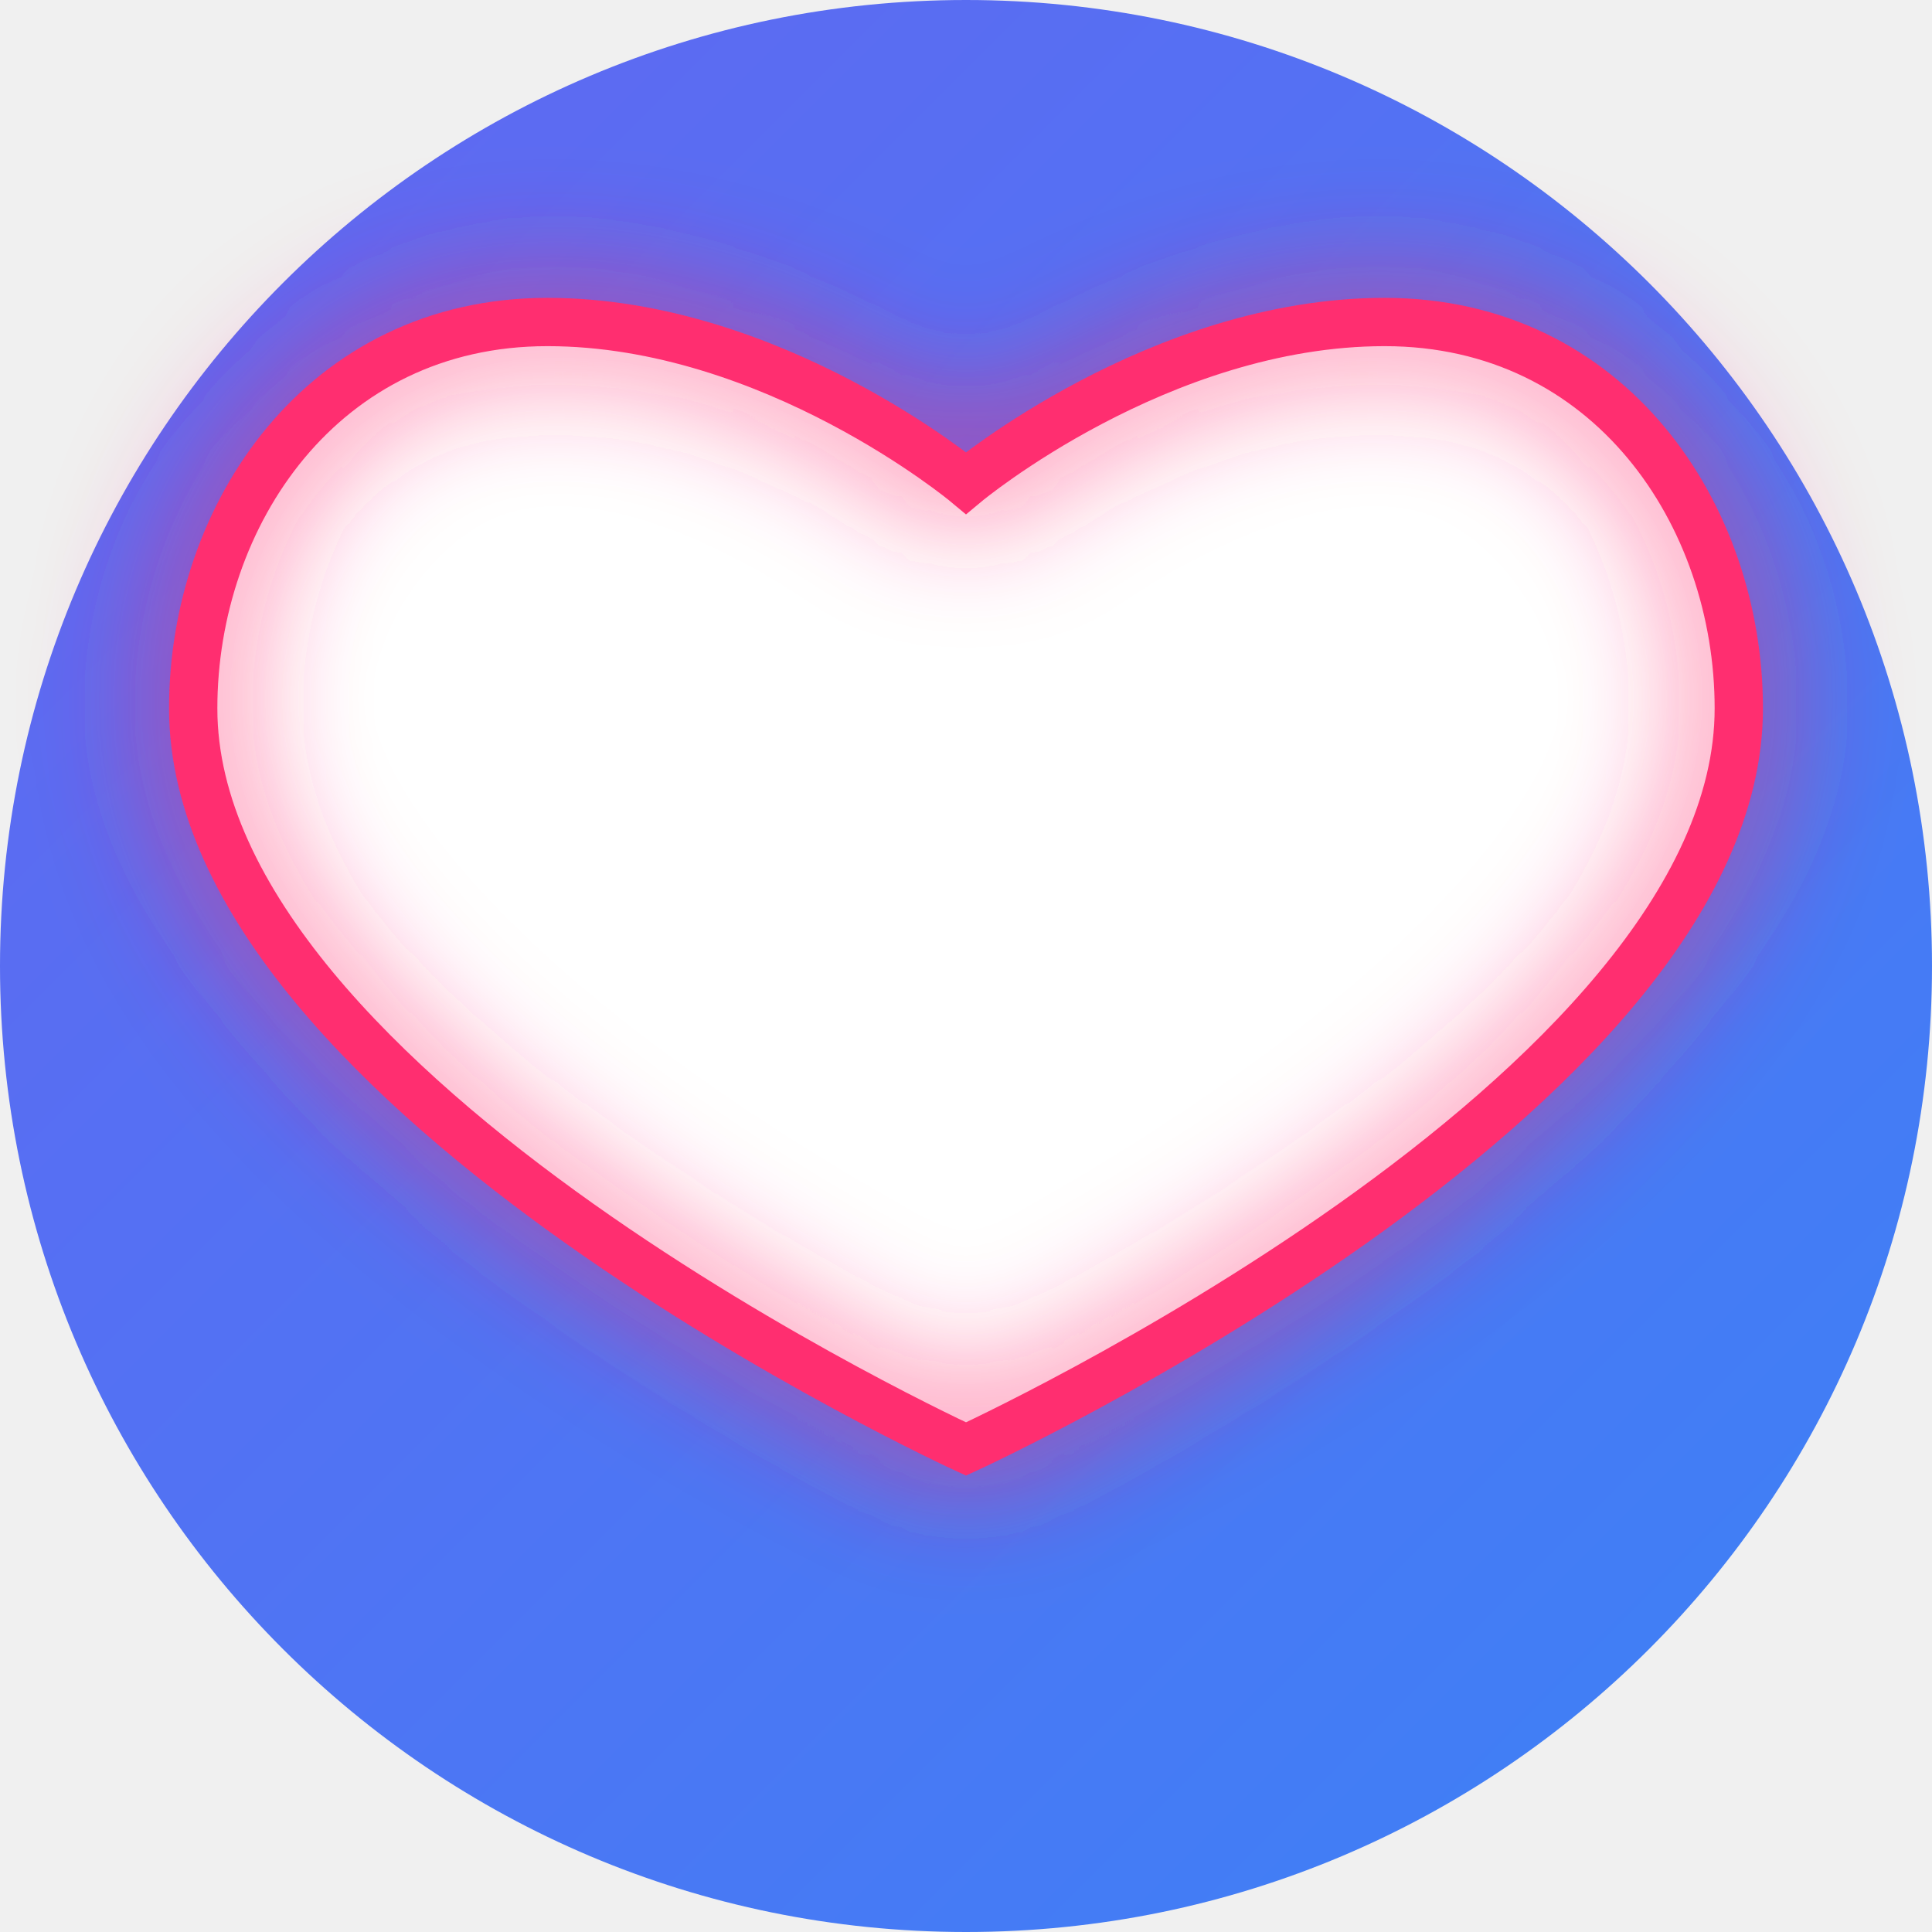
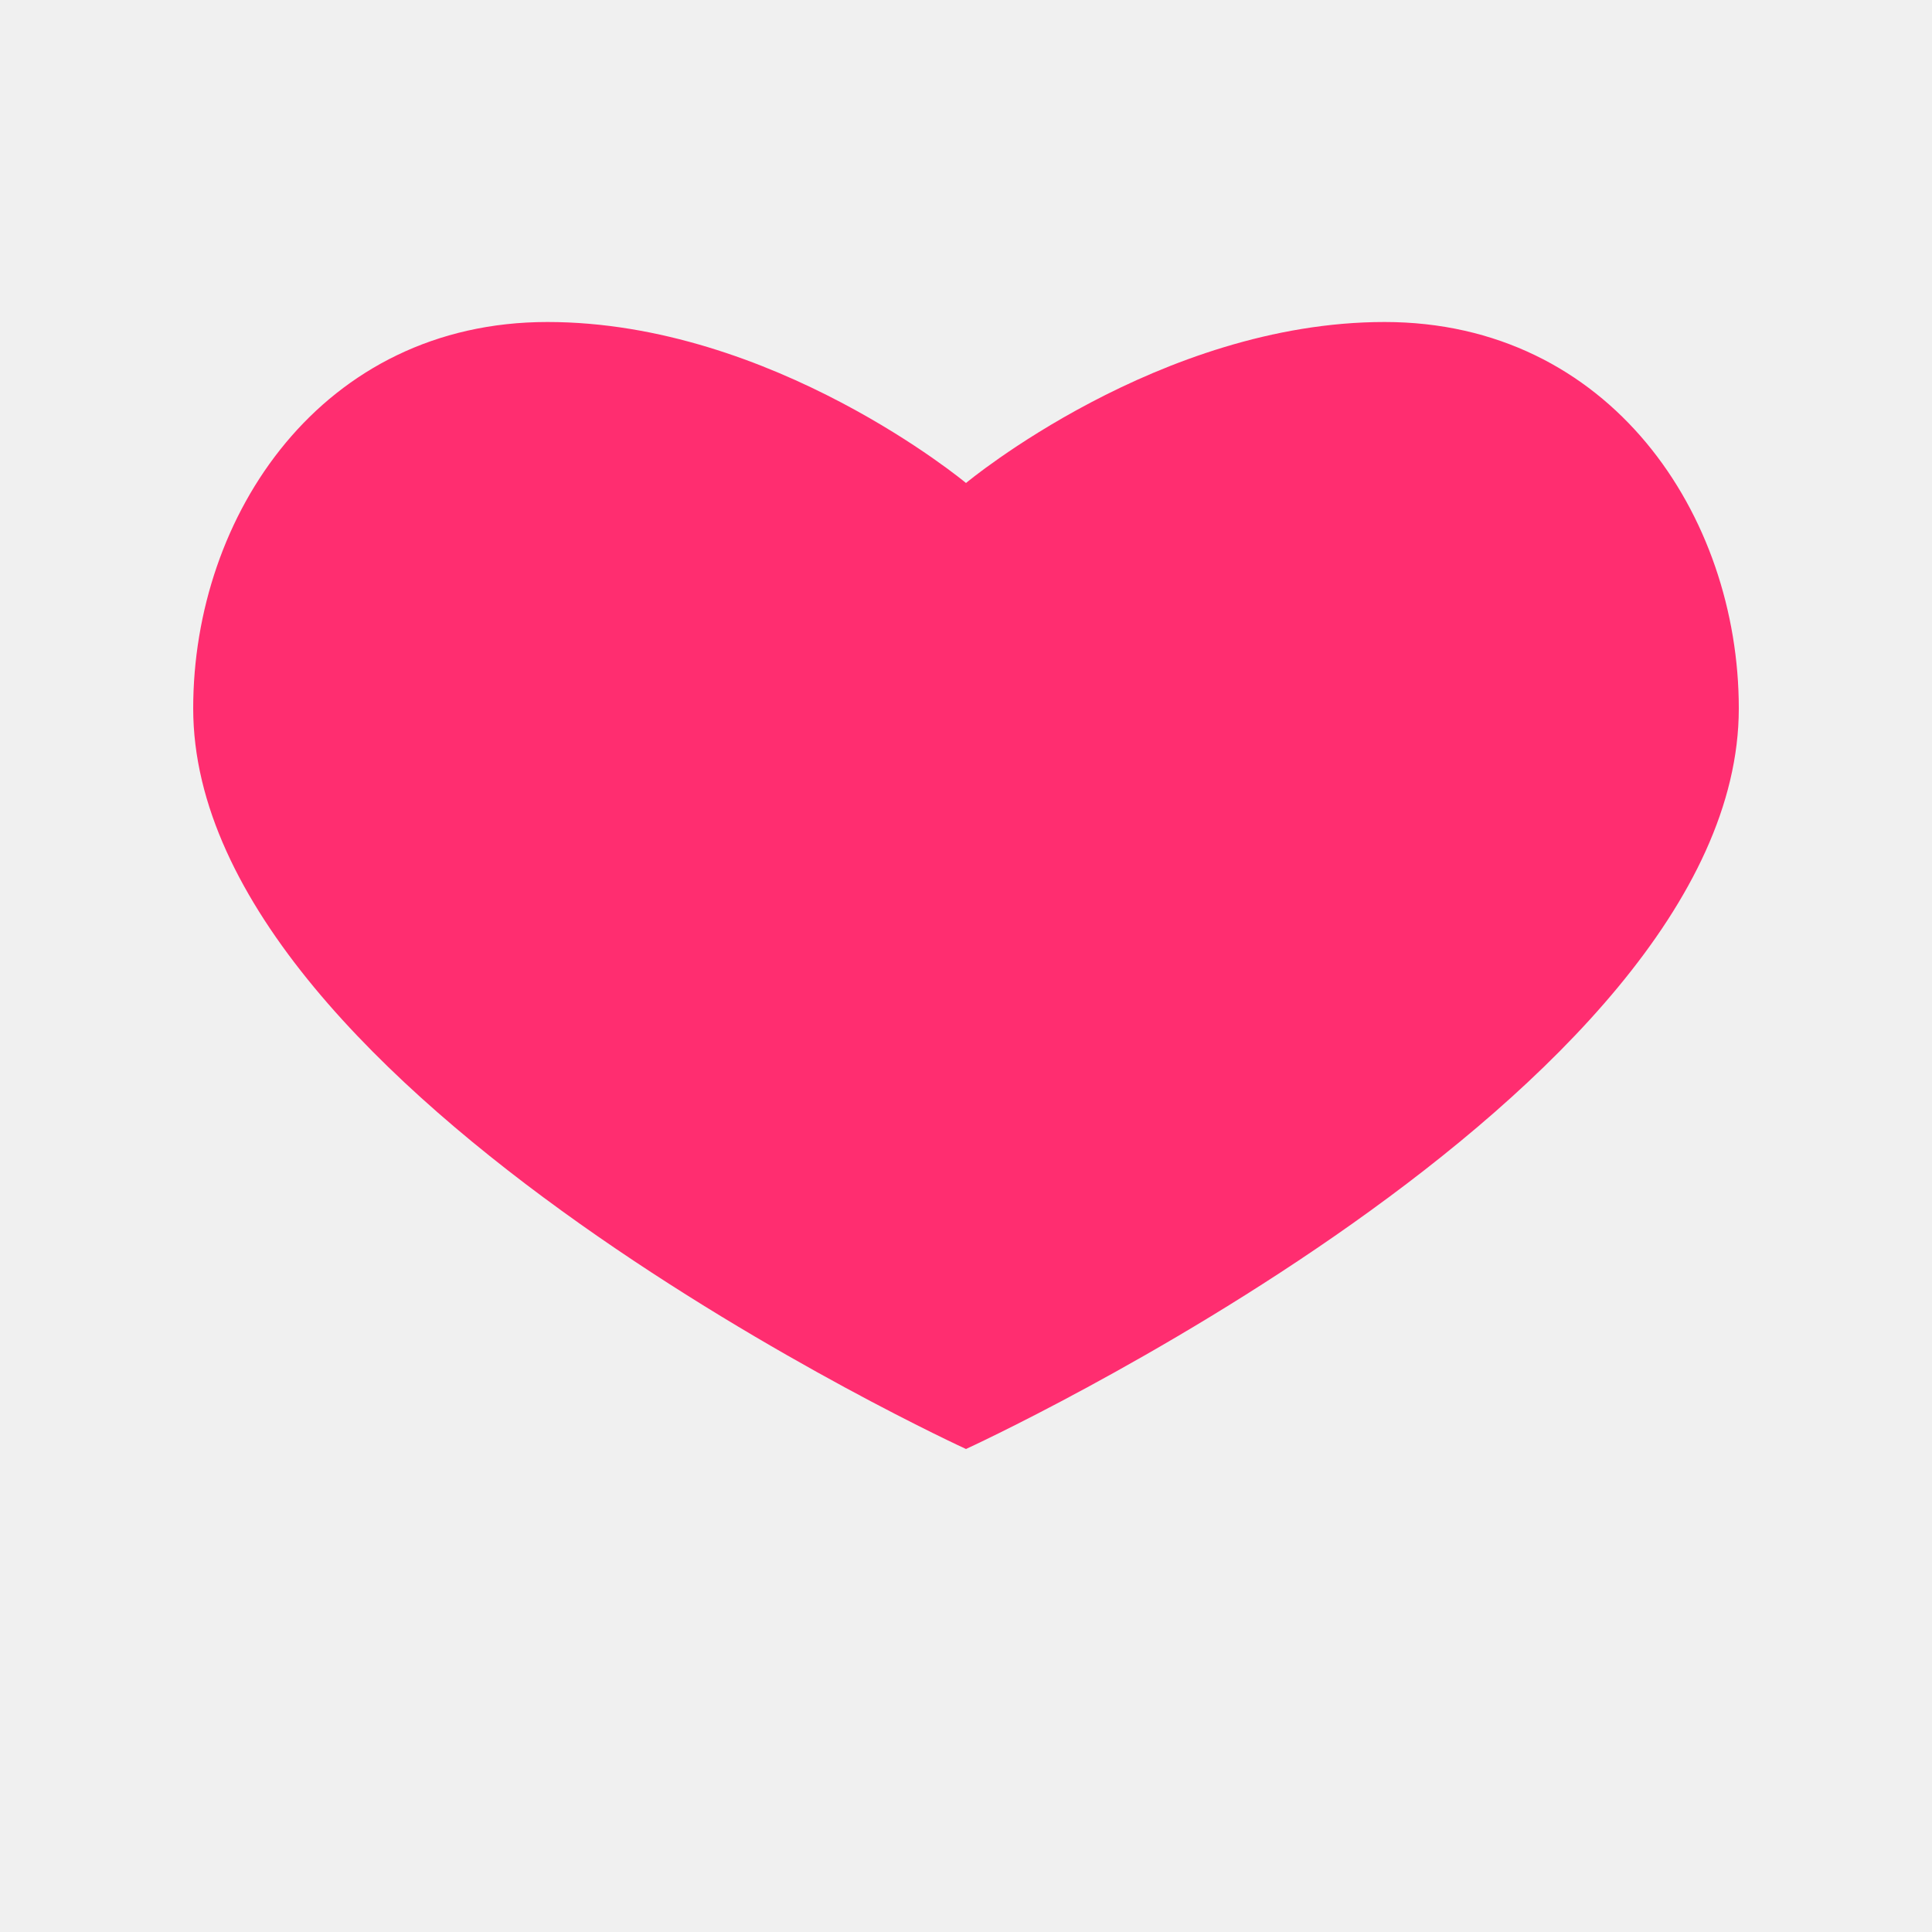
<svg xmlns="http://www.w3.org/2000/svg" width="120" height="120" viewBox="0 0 120 120" fill="none">
-   <circle cx="60" cy="60" r="60" fill="url(#gradient-default)" />
-   <filter id="glow-favicon" x="-50%" y="-50%" width="200%" height="200%">
-     <feGaussianBlur stdDeviation="4" result="blur" />
-     <feComposite in="SourceGraphic" in2="blur" operator="over" />
-   </filter>
-   <path d="M60 30C60 30 48 20 34 20C20 20 12 32 12 44C12 68 60 90 60 90C60 90 108 68 108 44C108 32 100 20 86 20C72 20 60 30 60 30Z" fill="white" />
-   <path d="M60 30C60 30 48 20 34 20C20 20 12 32 12 44C12 68 60 90 60 90C60 90 108 68 108 44C108 32 100 20 86 20C72 20 60 30 60 30Z" fill="none" stroke="#ff2d70" stroke-width="3" filter="url(#glow-favicon)" />
-   <defs>
-     <linearGradient id="gradient-default" x1="0" y1="0" x2="120" y2="120" gradientUnits="userSpaceOnUse">
-       <stop offset="0%" stop-color="#6366F1" />
-       <stop offset="100%" stop-color="#3B82F6" />
-     </linearGradient>
-   </defs>
+   <path d="M60 30C60 30 48 20 34 20C20 20 12 32 12 44C12 68 60 90 60 90C60 90 108 68 108 44C108 32 100 20 86 20C72 20 60 30 60 30Z" fill="#ff2d70" />
</svg>
